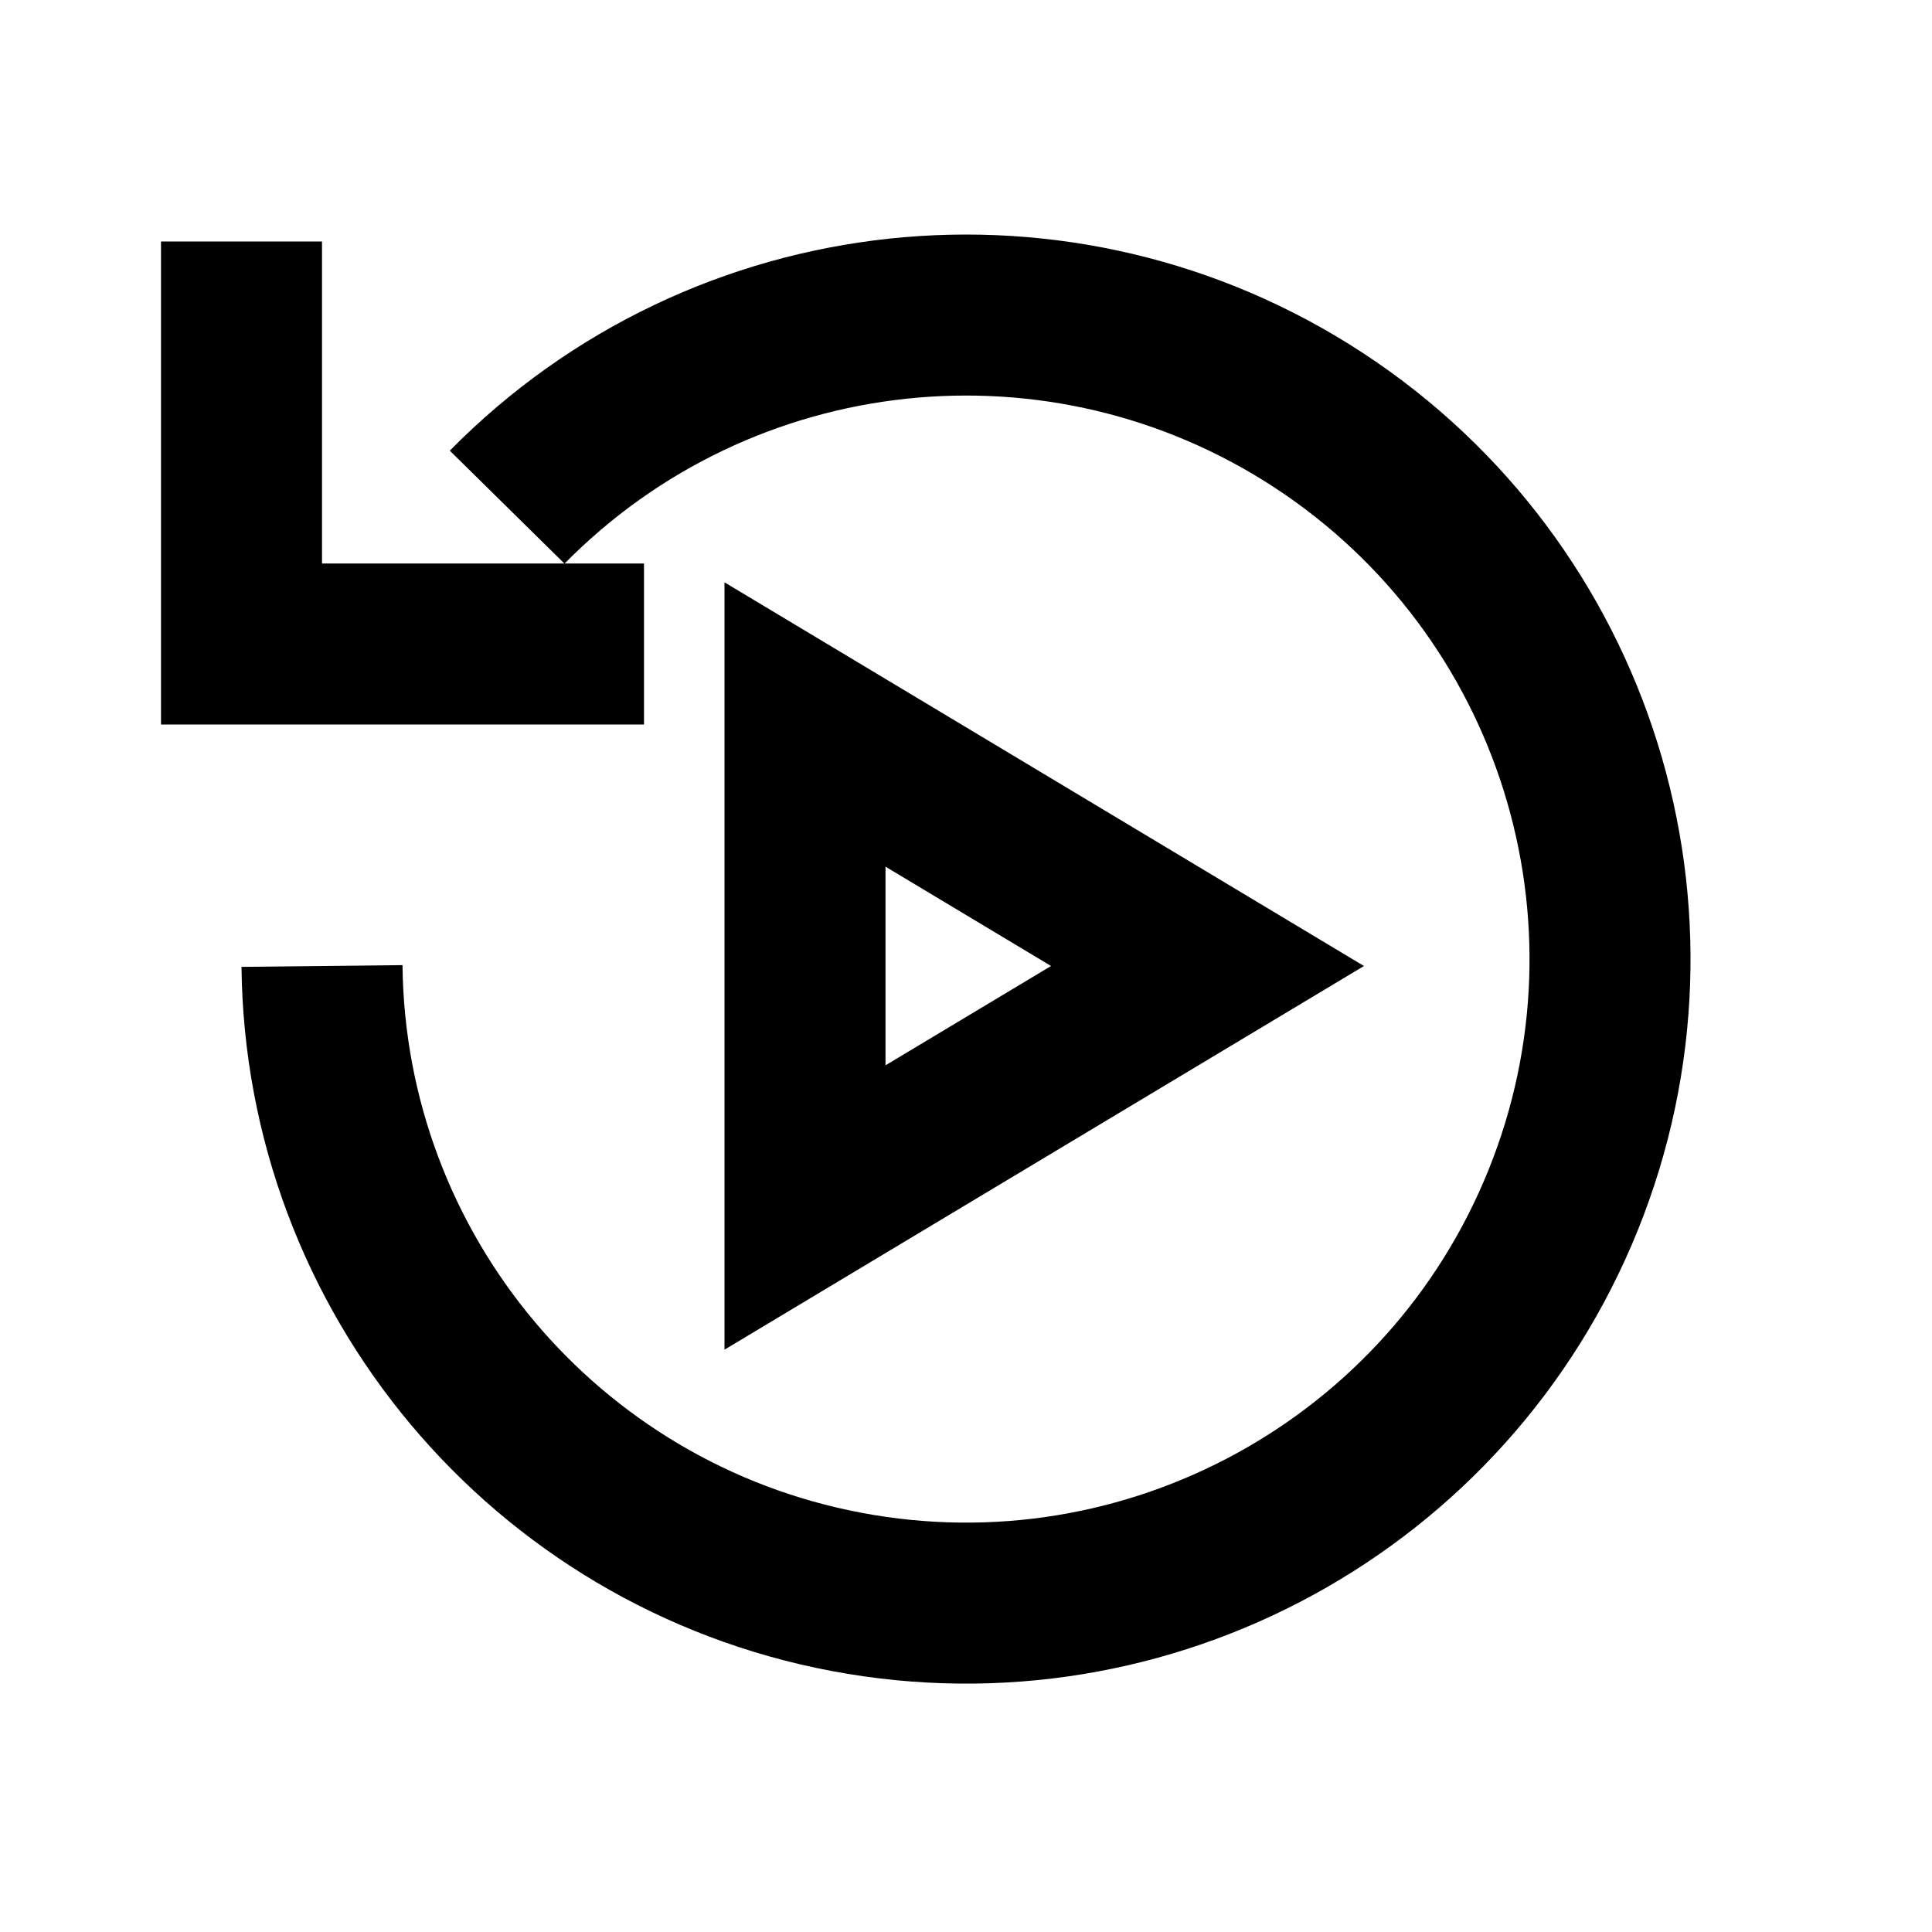
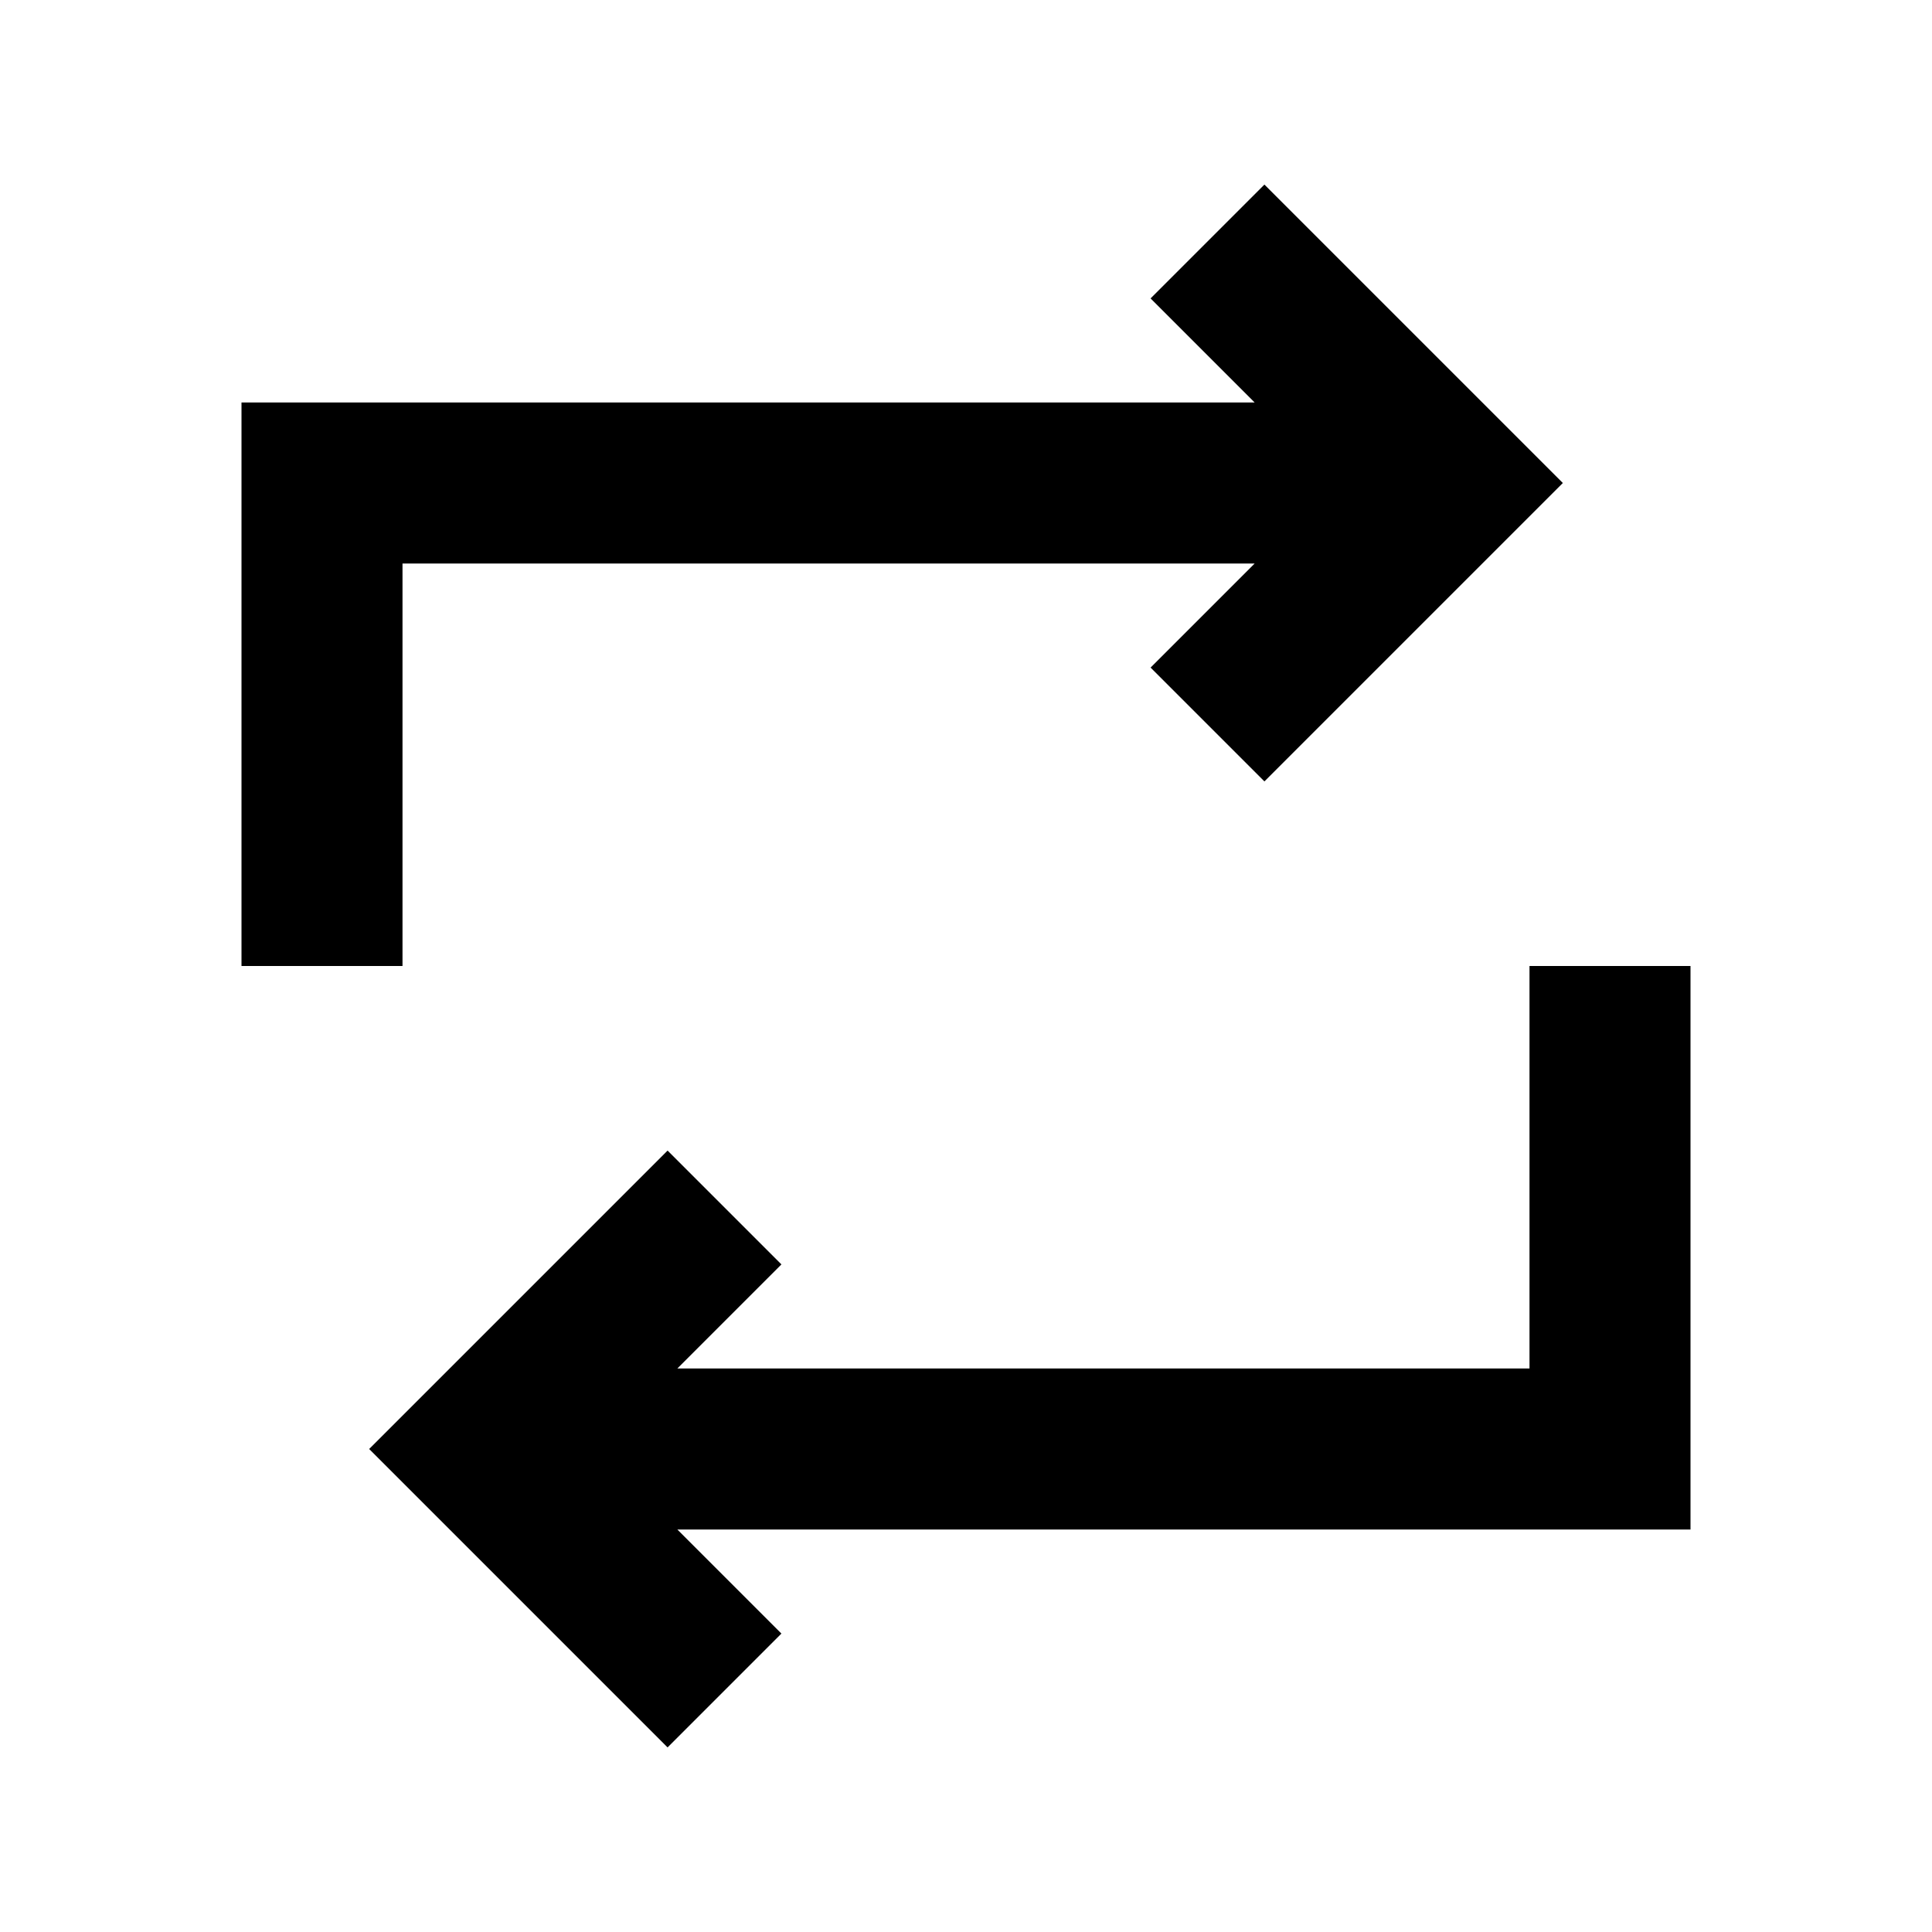
<svg xmlns="http://www.w3.org/2000/svg" width="24" height="24" viewBox="0 0 24 24" fill="none" stroke="currentColor" stroke-width="2" stroke-linecap="butt" stroke-linejoin="miter">
-   <path d="M4 12a8 8 0 1 0 2.3-5.7" />
-   <path d="M3 3v5h5" />
-   <path d="M10 9v6l5-3z" />
+   <path d="M4 12V6h14M15 3l3 3-3 3" />
+   <path d="M20 12v6H6M9 21l-3-3 3-3" />
</svg>
